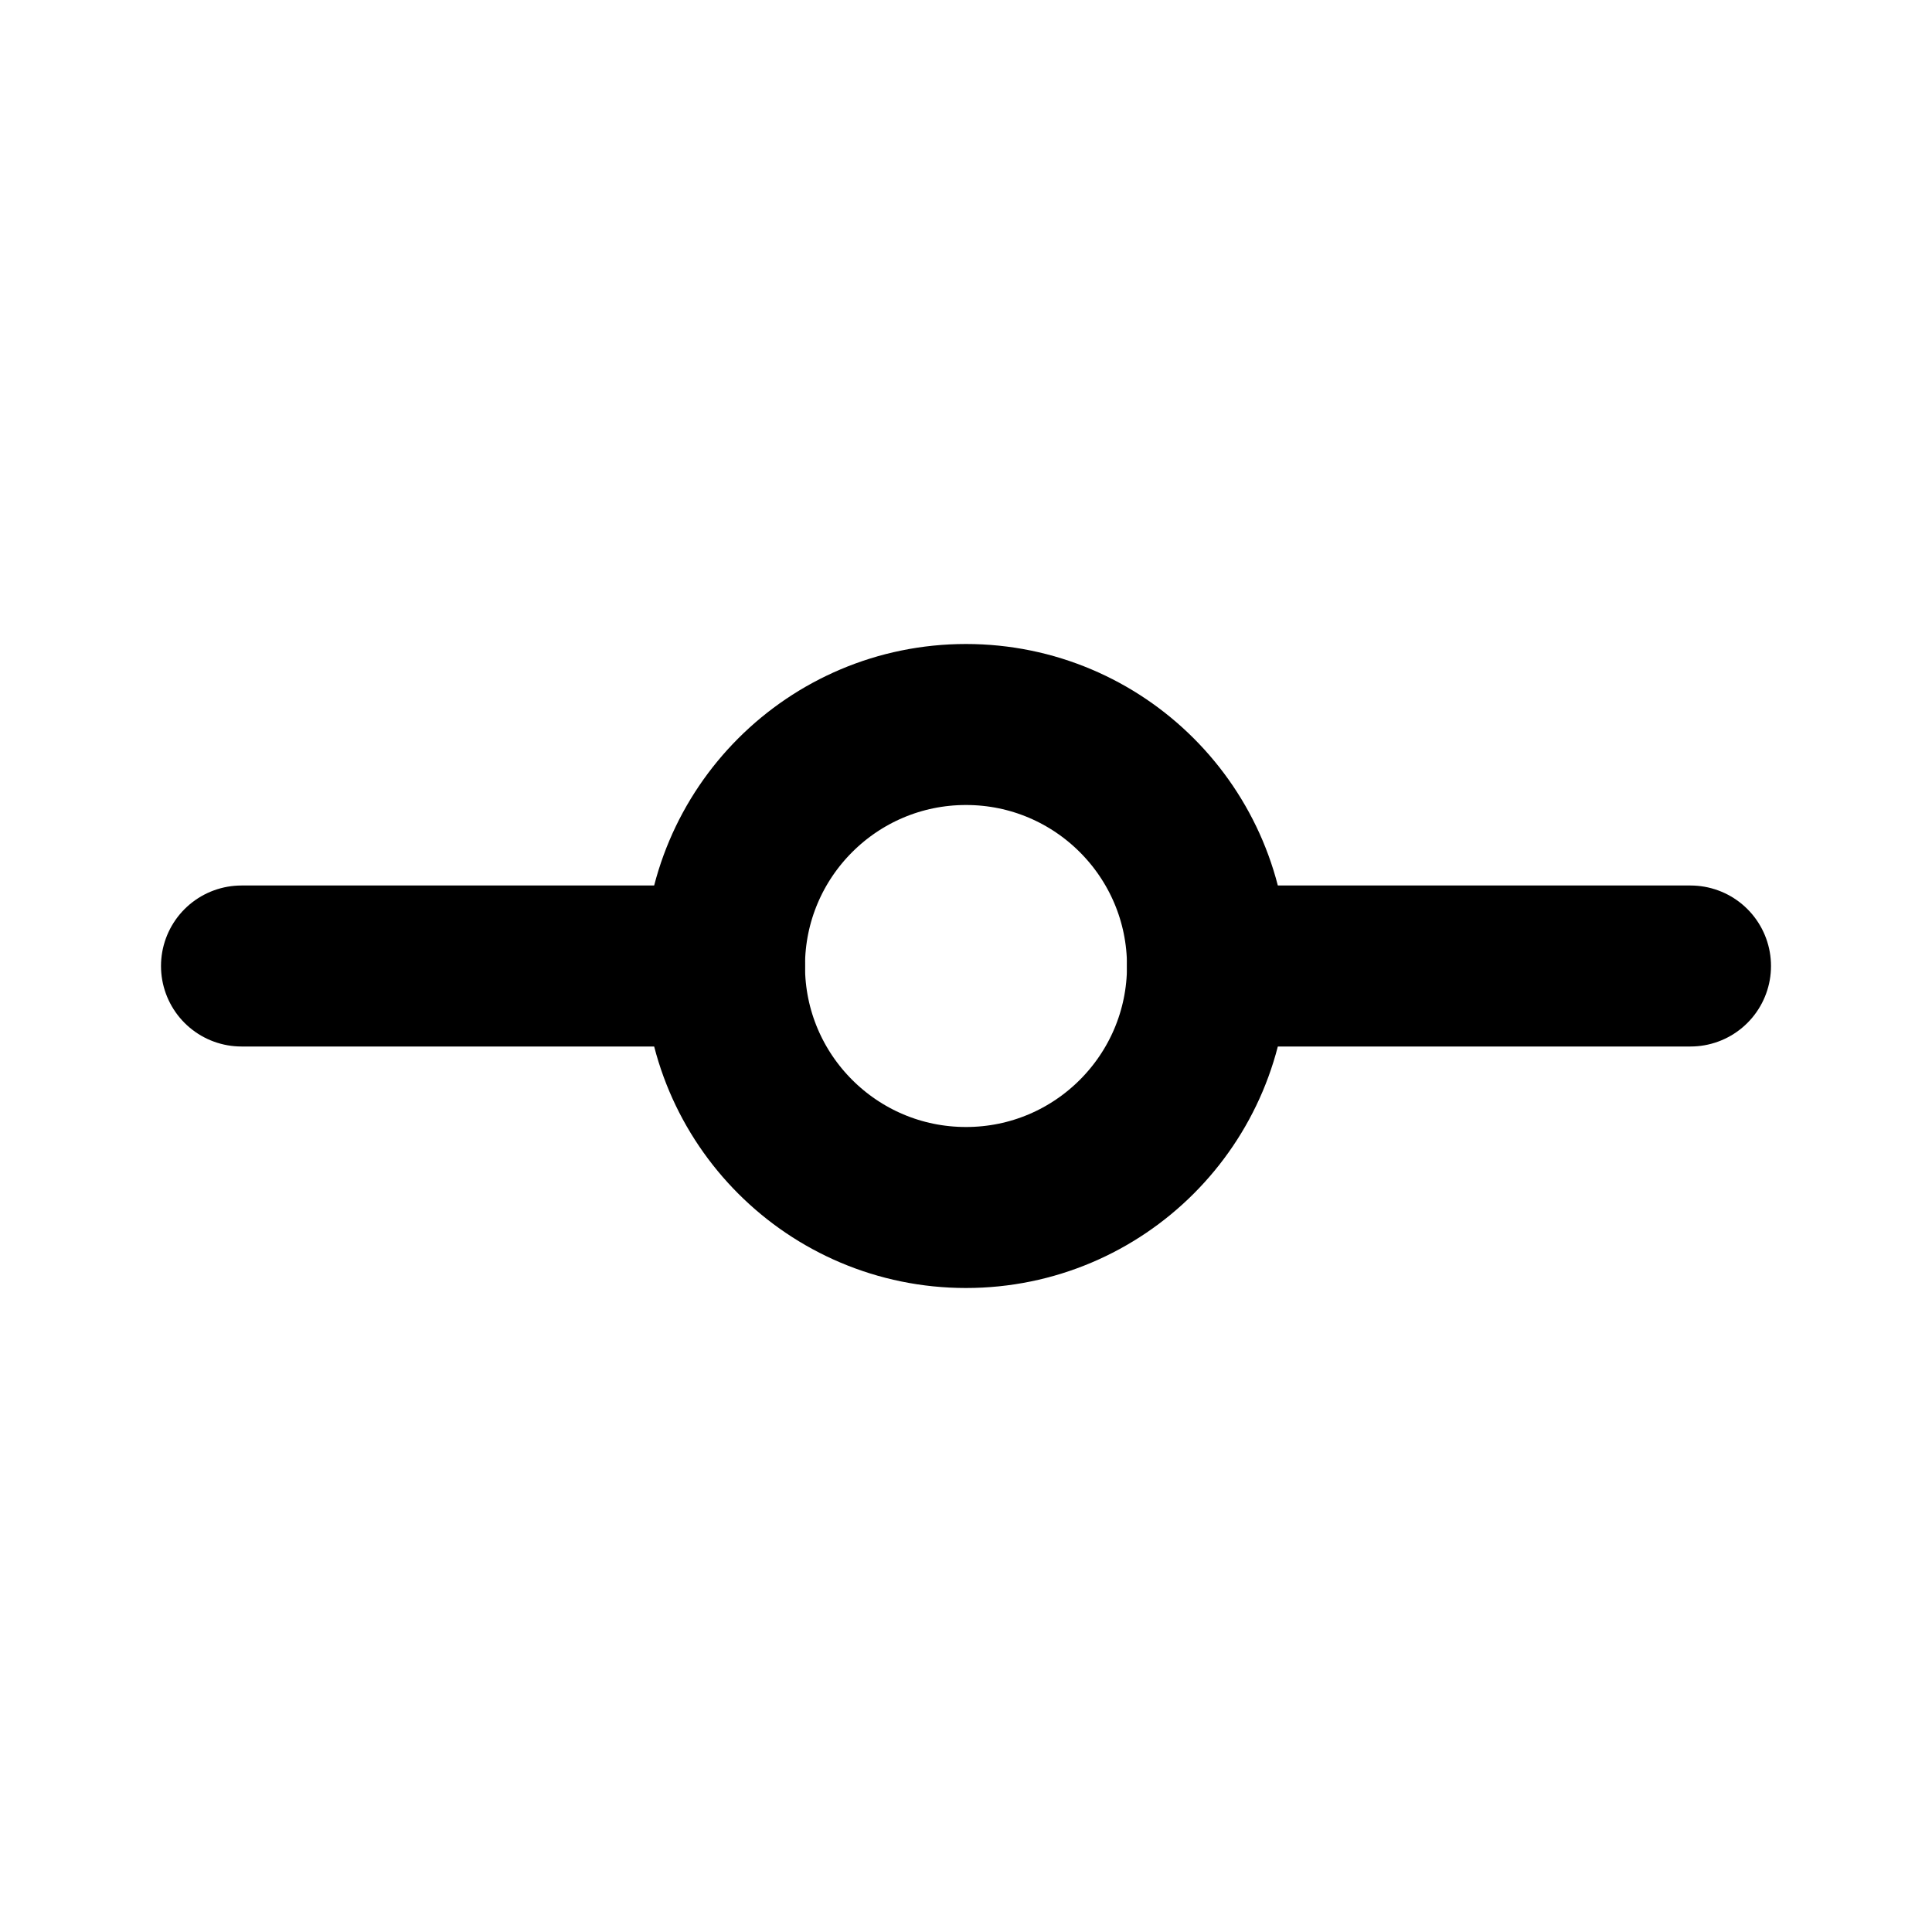
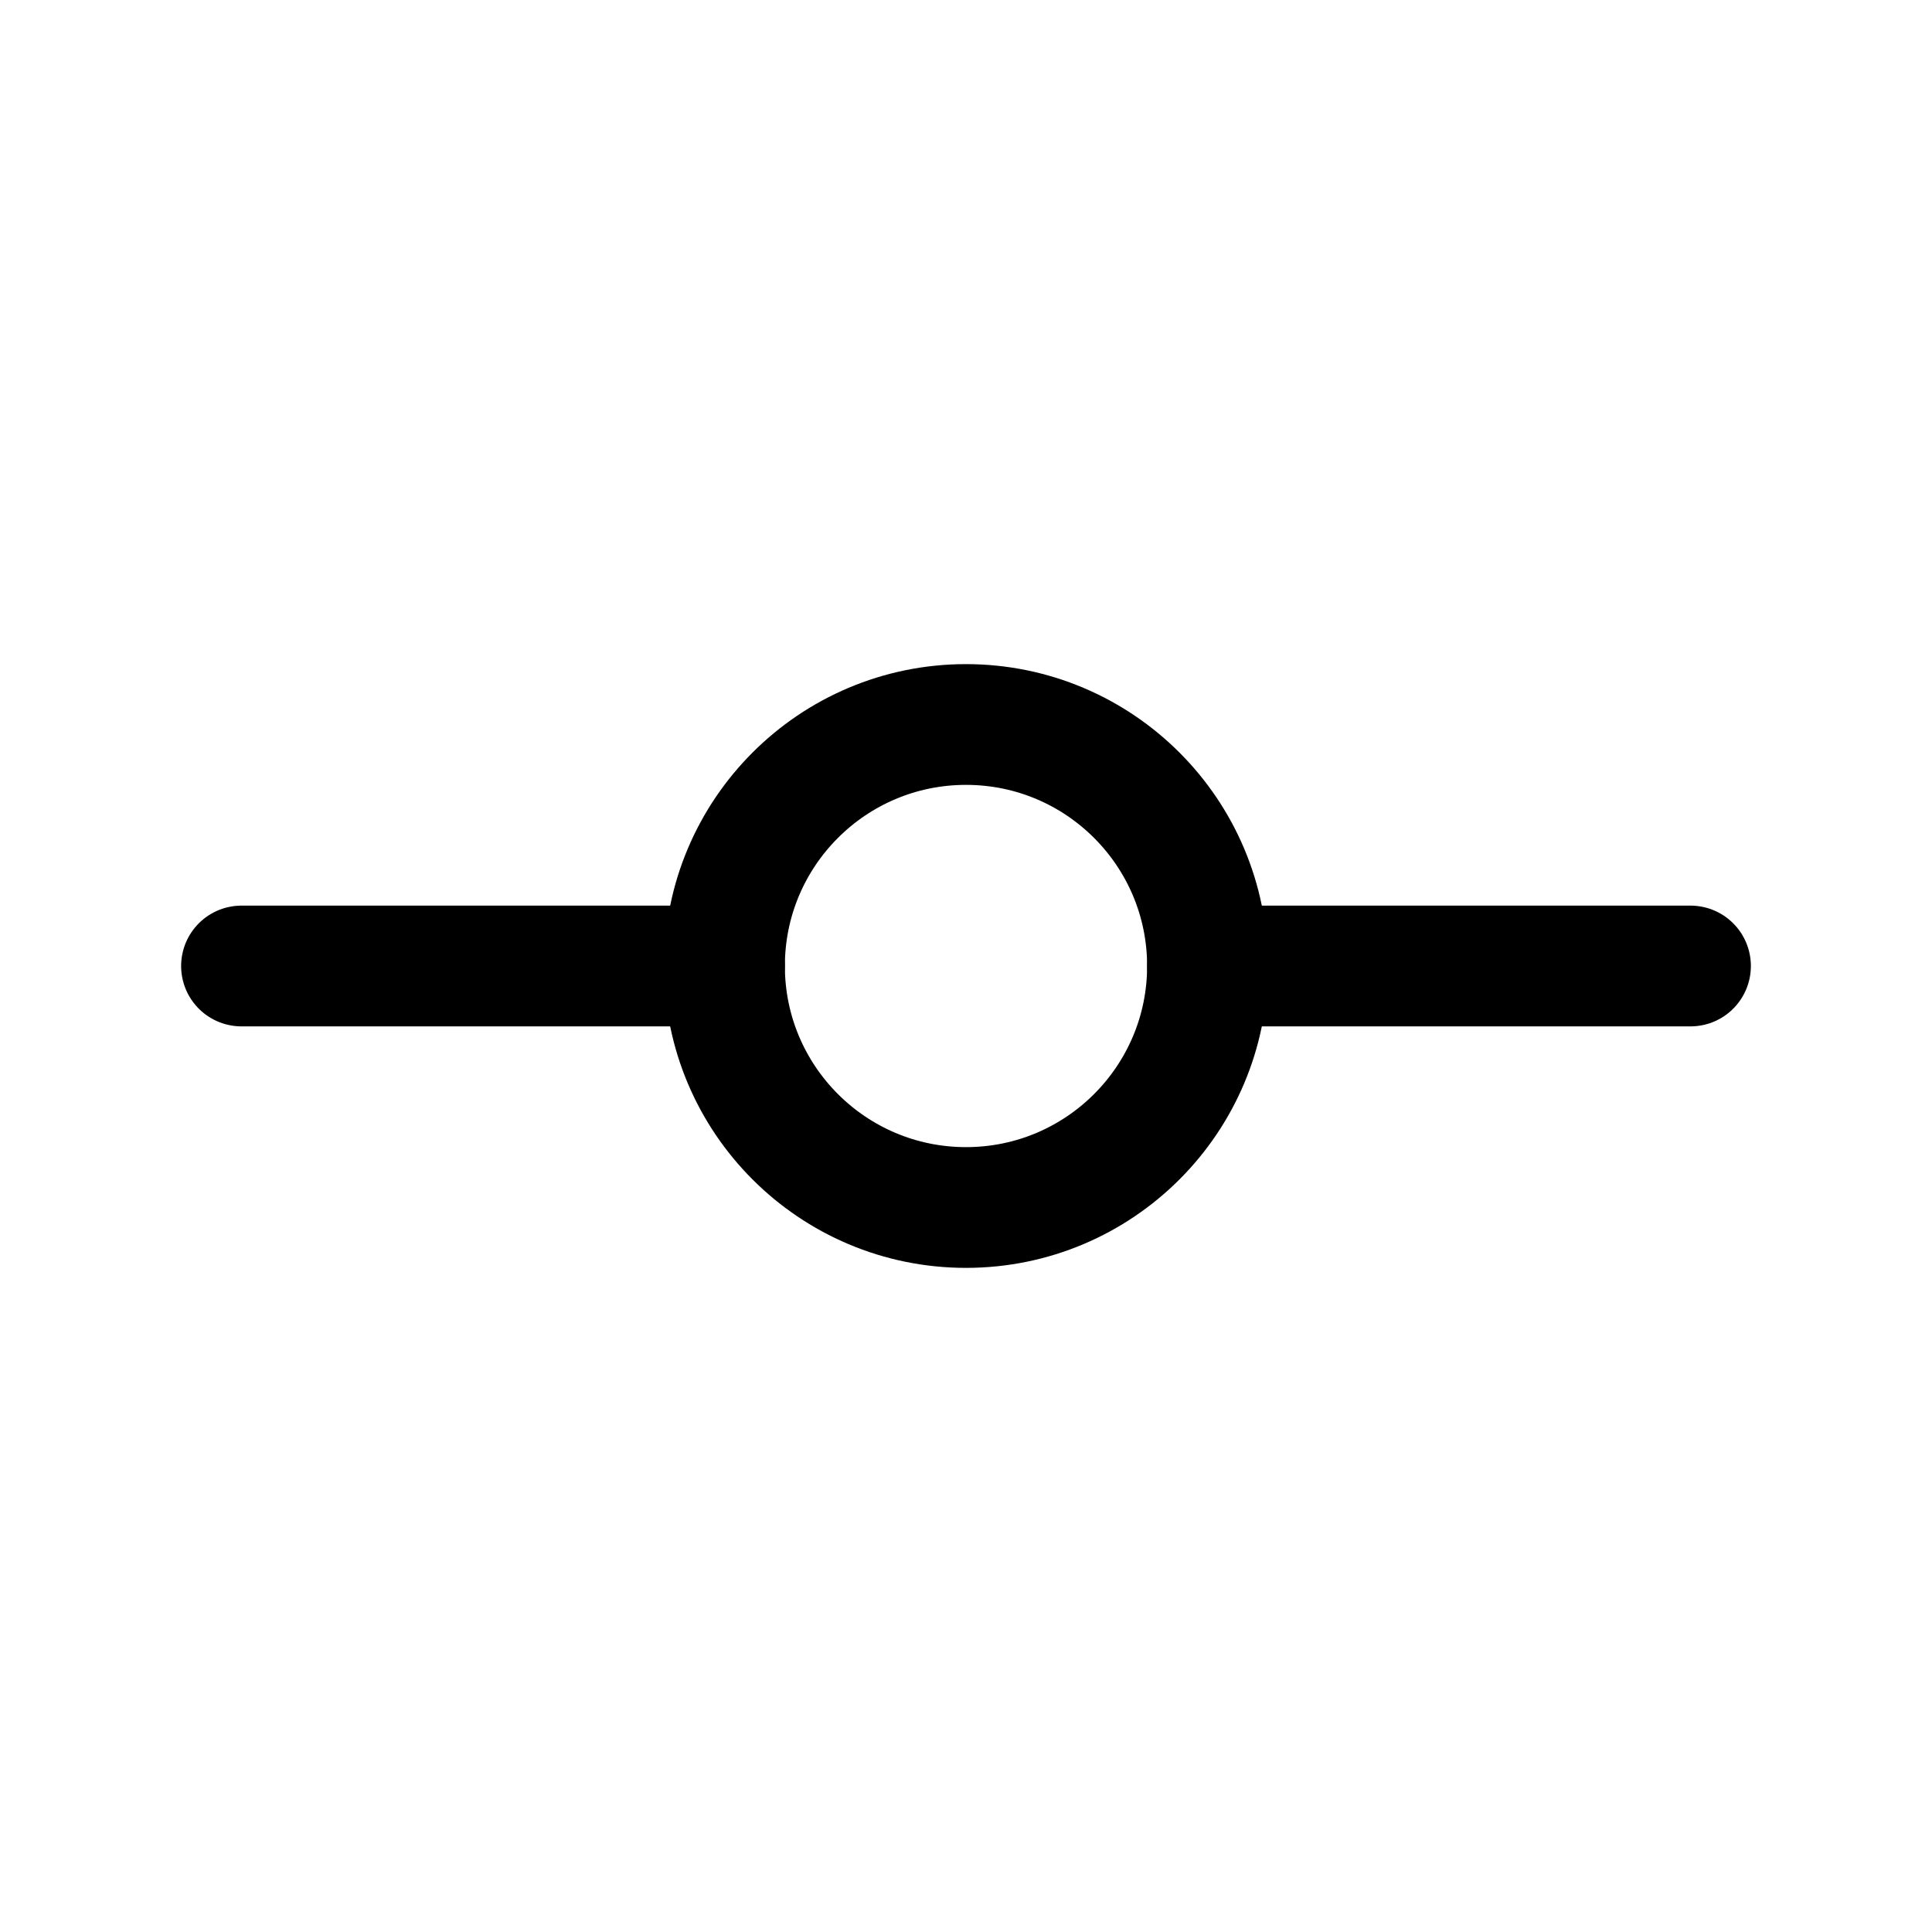
- <svg xmlns="http://www.w3.org/2000/svg" class="lucide lucide-git-commit-horizontal" width="24" height="24" viewBox="0 0 24 24" fill="none" stroke="currentColor" stroke-width="2" stroke-linecap="round" stroke-linejoin="round">
+ <svg xmlns="http://www.w3.org/2000/svg" class="lucide lucide-git-commit-horizontal" width="24" height="24" viewBox="0 0 24 24" fill="none" stroke="currentColor" stroke-width="1.5" stroke-linecap="round" stroke-linejoin="round">
  <circle cx="12" cy="12" r="3" />
  <line x1="3" x2="9" y1="12" y2="12" />
  <line x1="15" x2="21" y1="12" y2="12" />
</svg>
